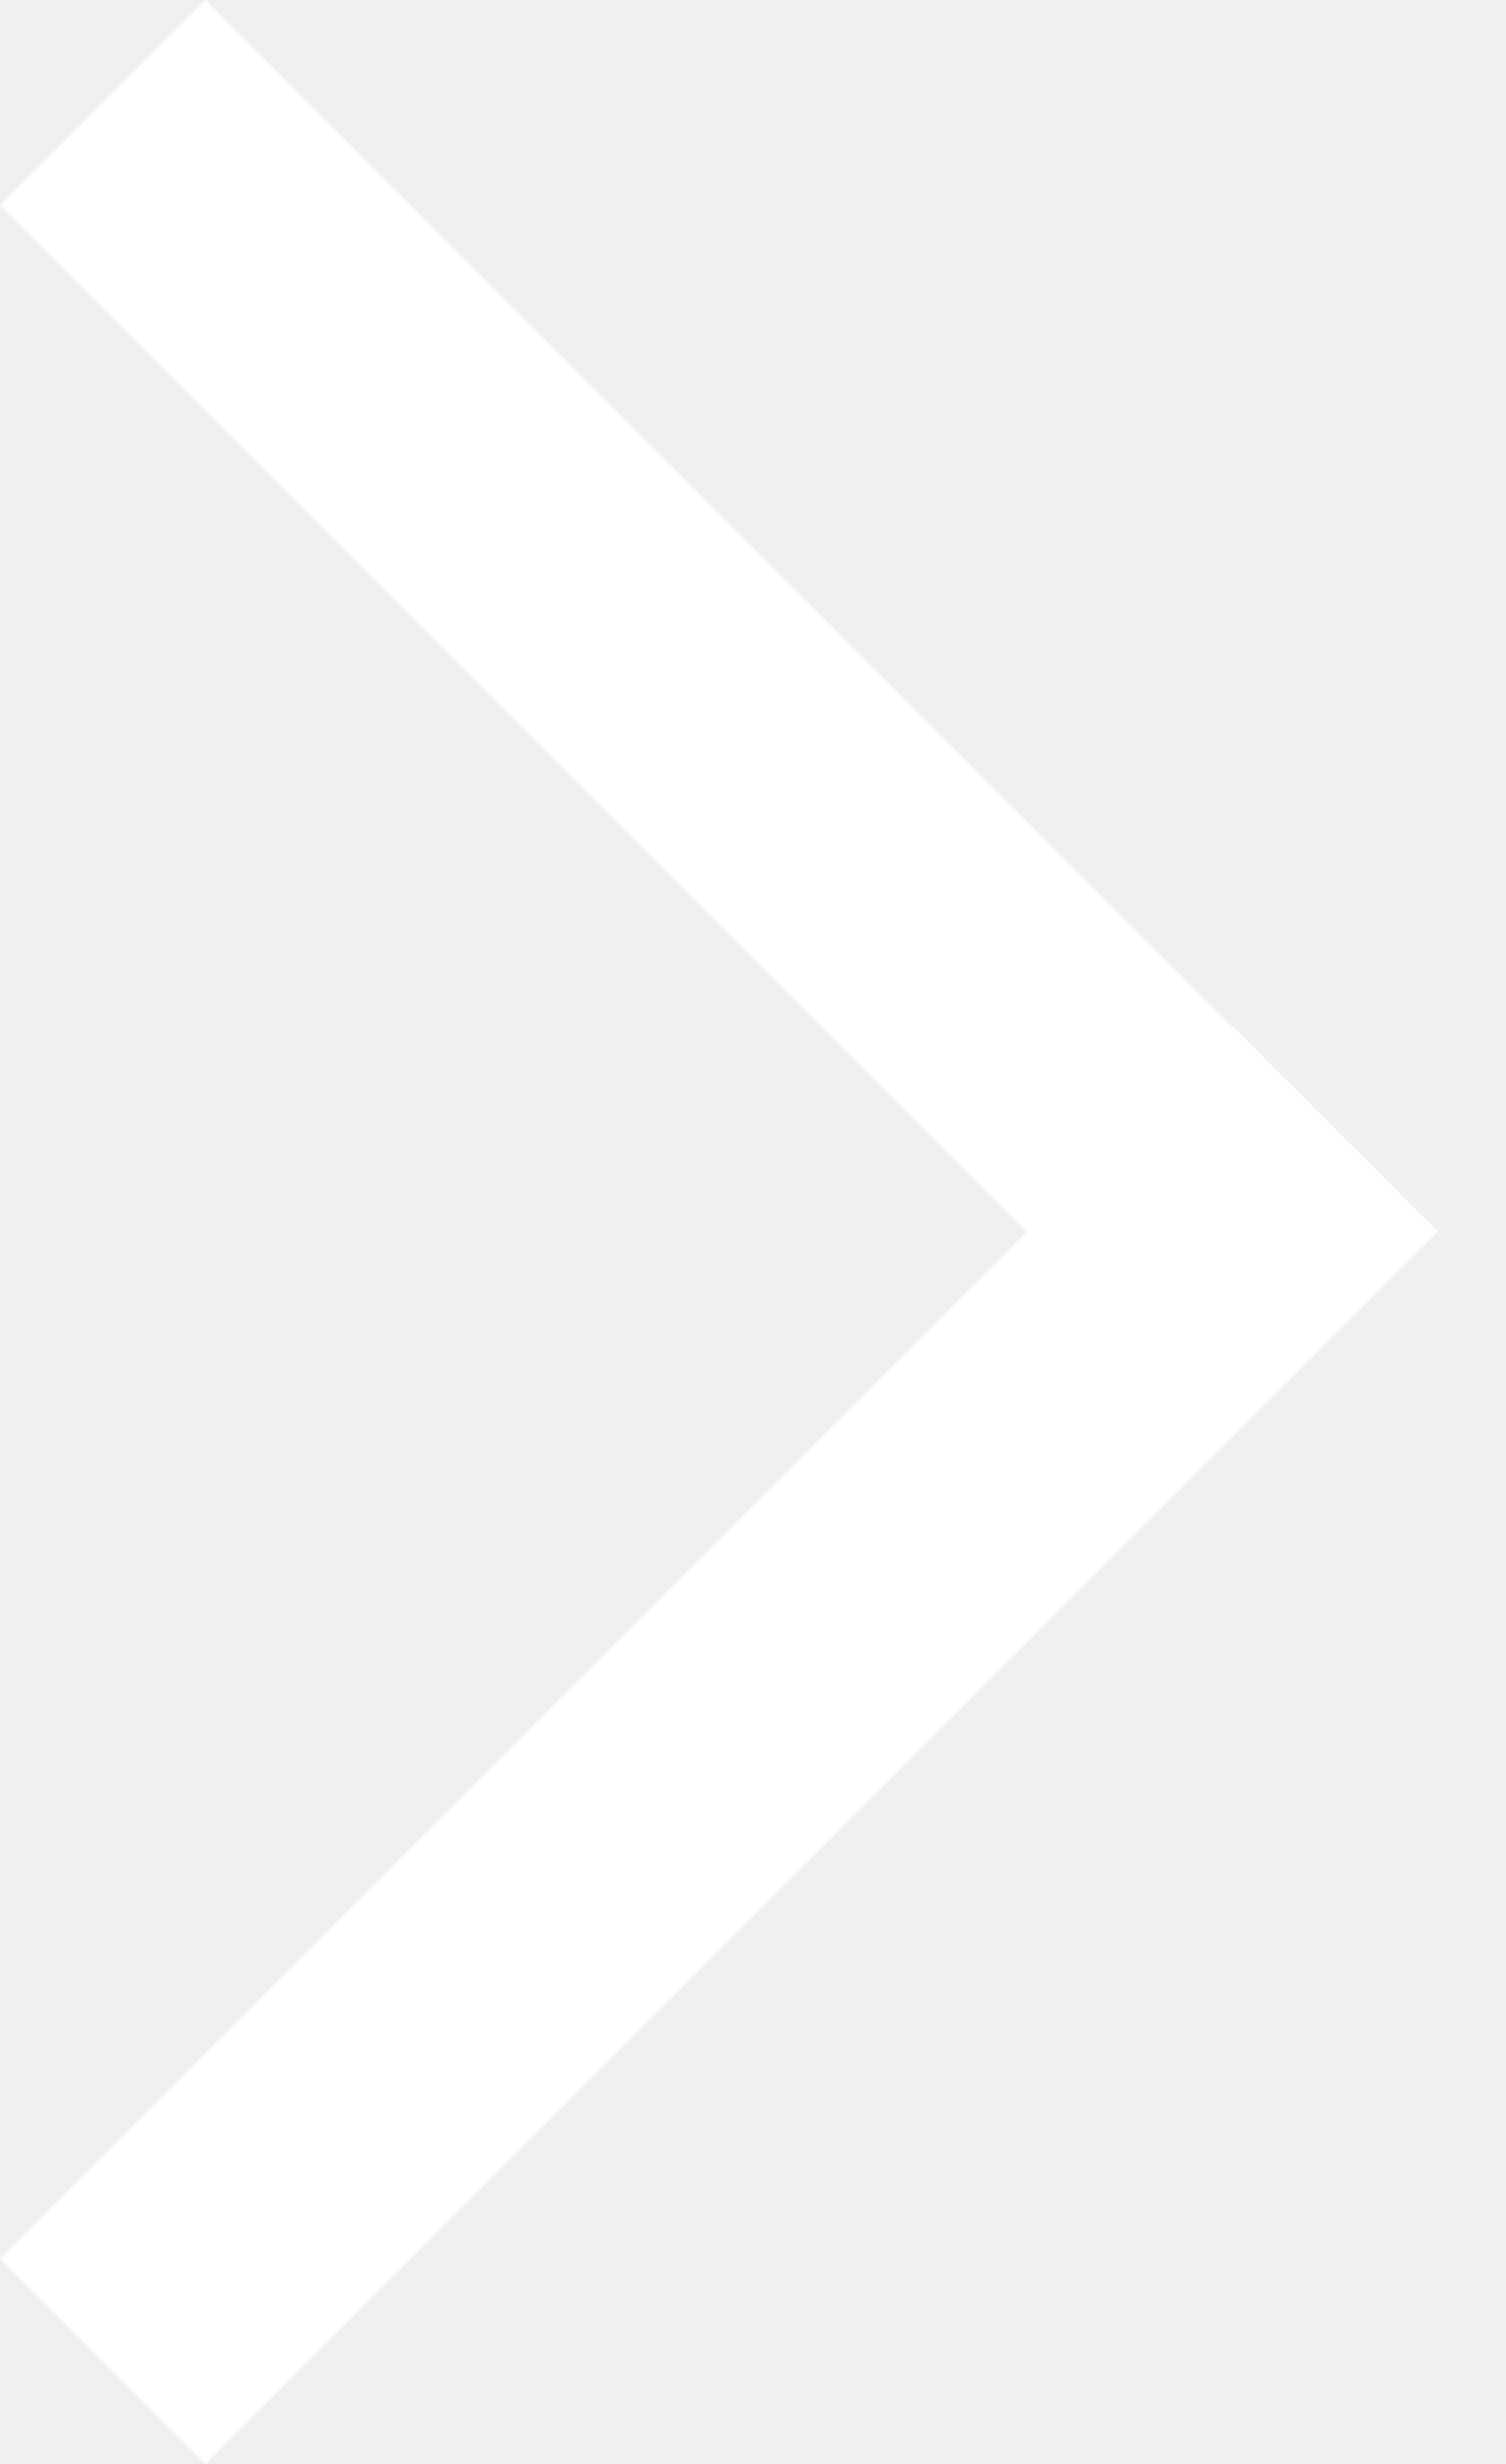
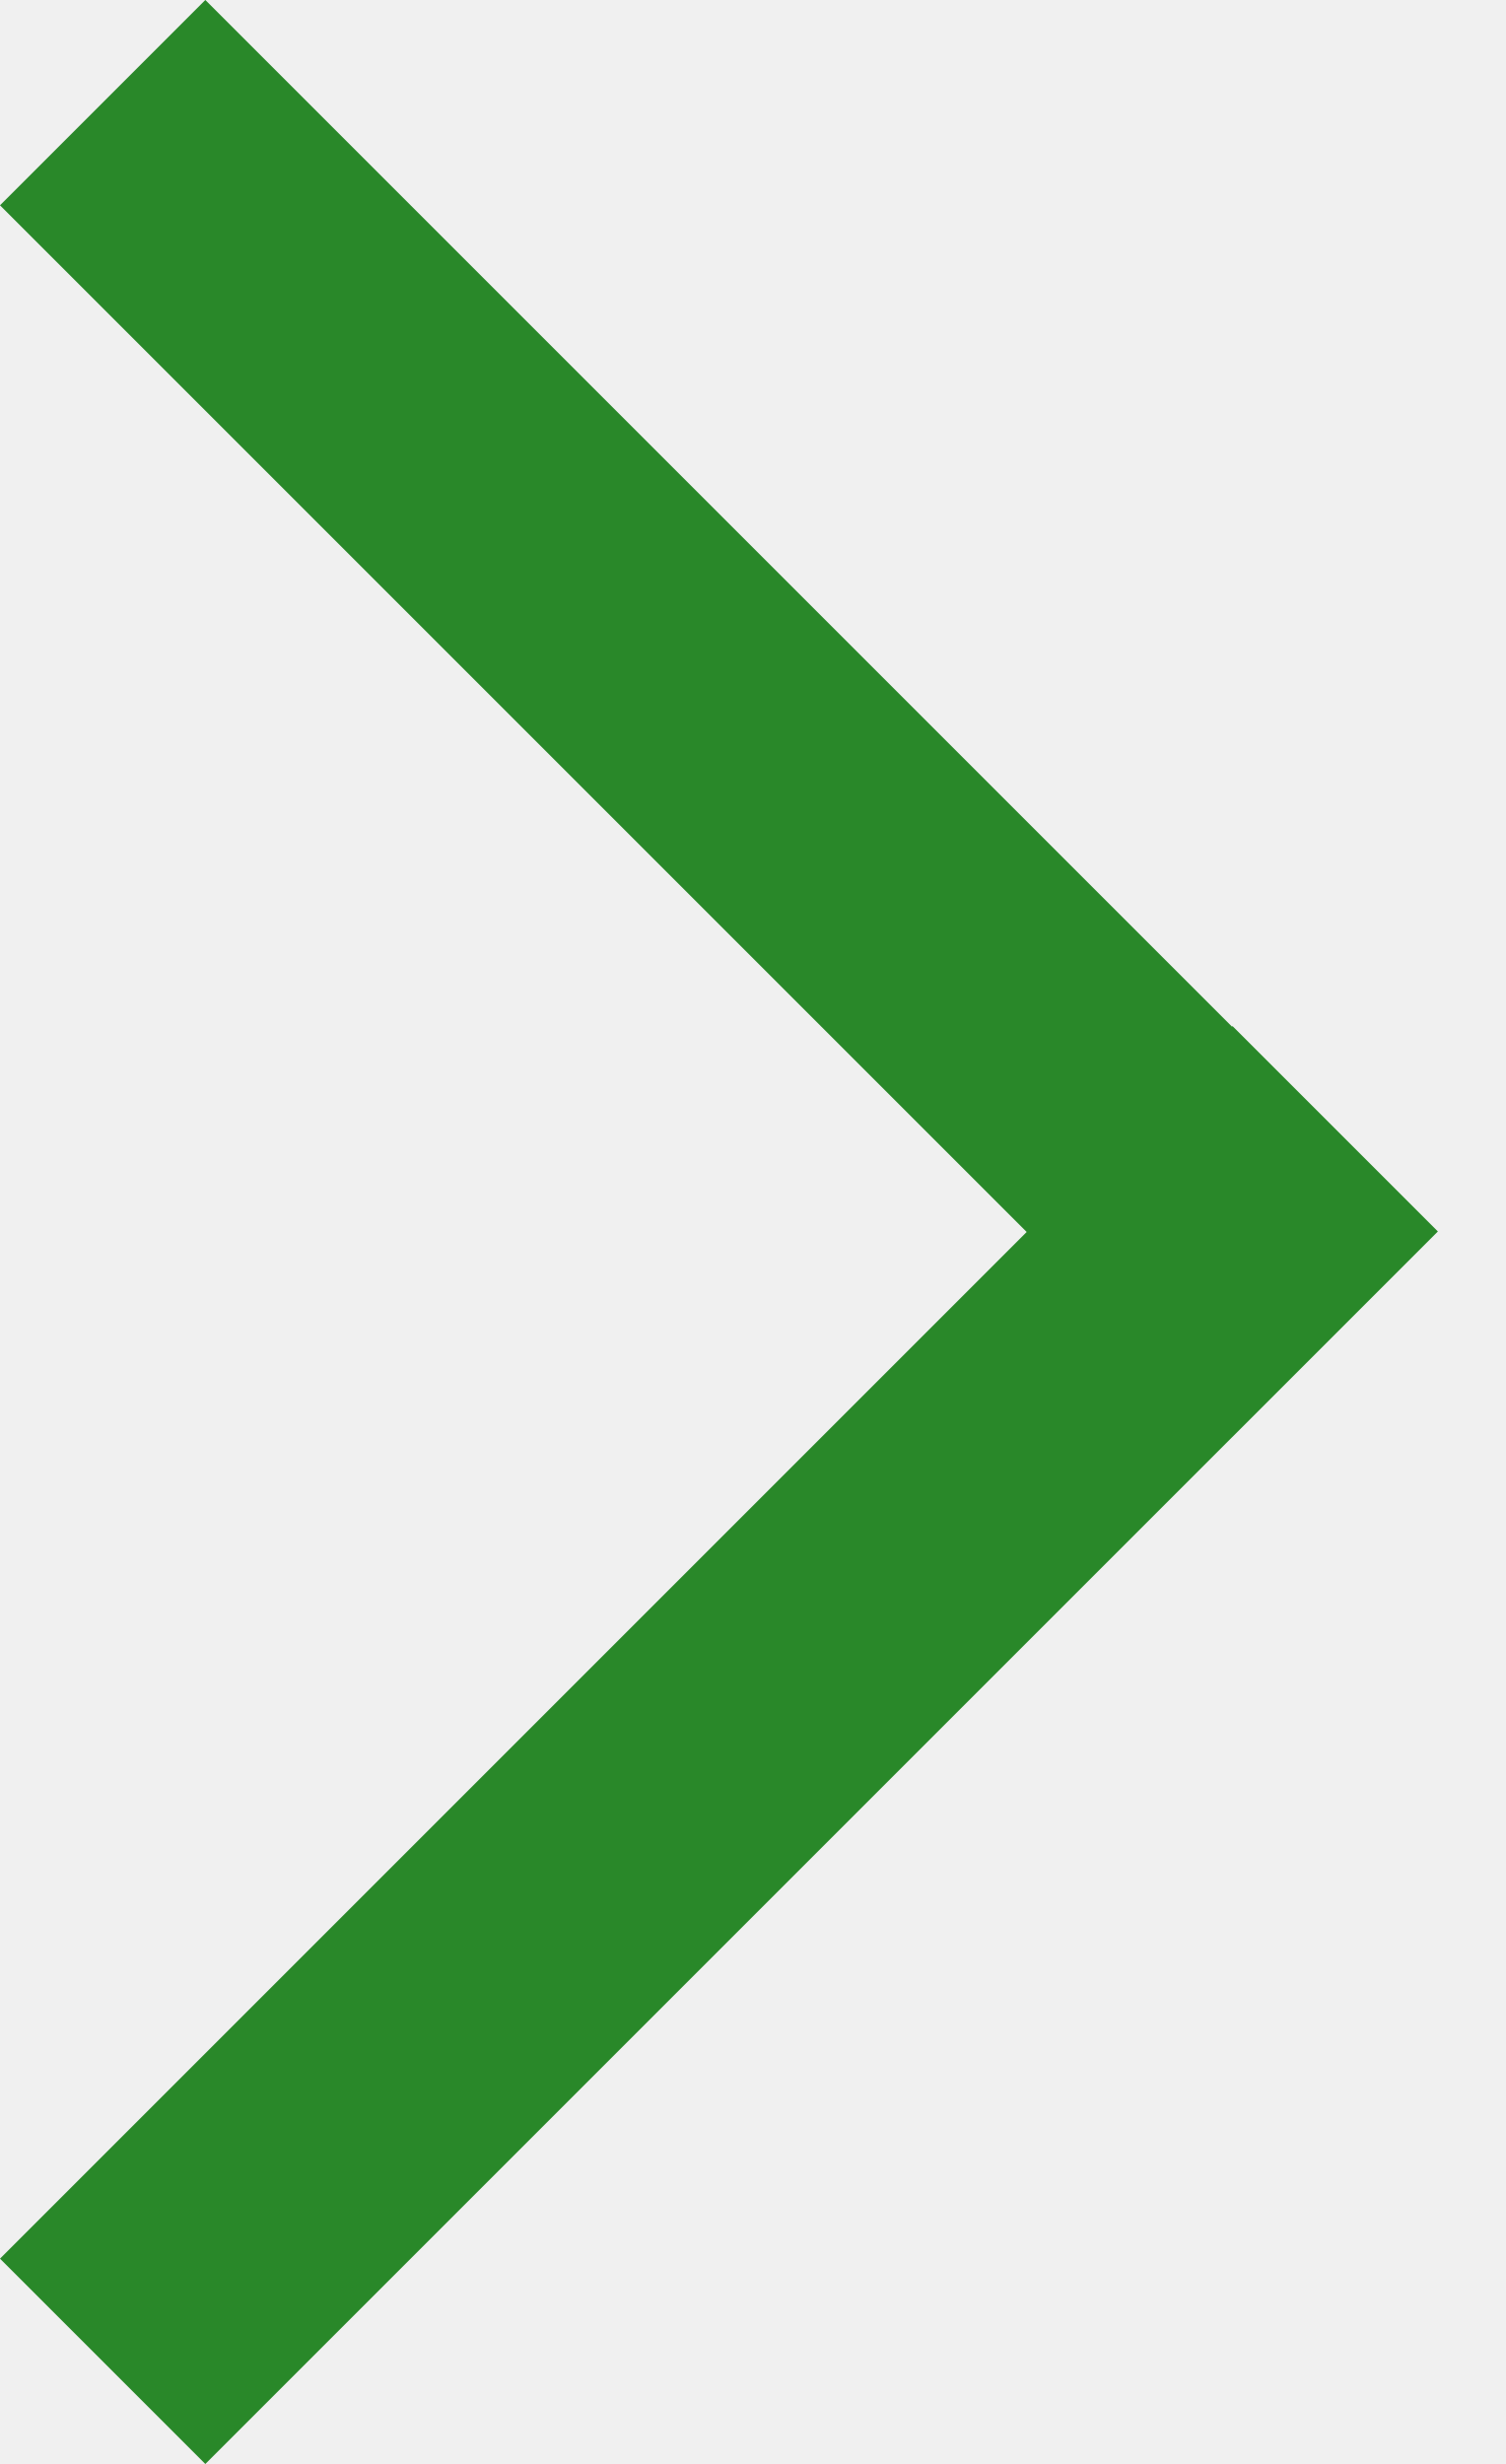
<svg xmlns="http://www.w3.org/2000/svg" width="11" height="18" viewBox="0 0 11 18">
-   <path d="M7.5 9L0 16.5 1.5 18l9.004-9.004-1.5-1.5L9 7.5 1.5 0 0 1.5 7.5 9z" fill="#FFF" fill-rule="evenodd" />
+   <path d="M7.5 9L0 16.5 1.5 18l9.004-9.004-1.5-1.5L9 7.5 1.5 0 0 1.5 7.5 9z" fill="#298829" fill-rule="evenodd" />
</svg>
